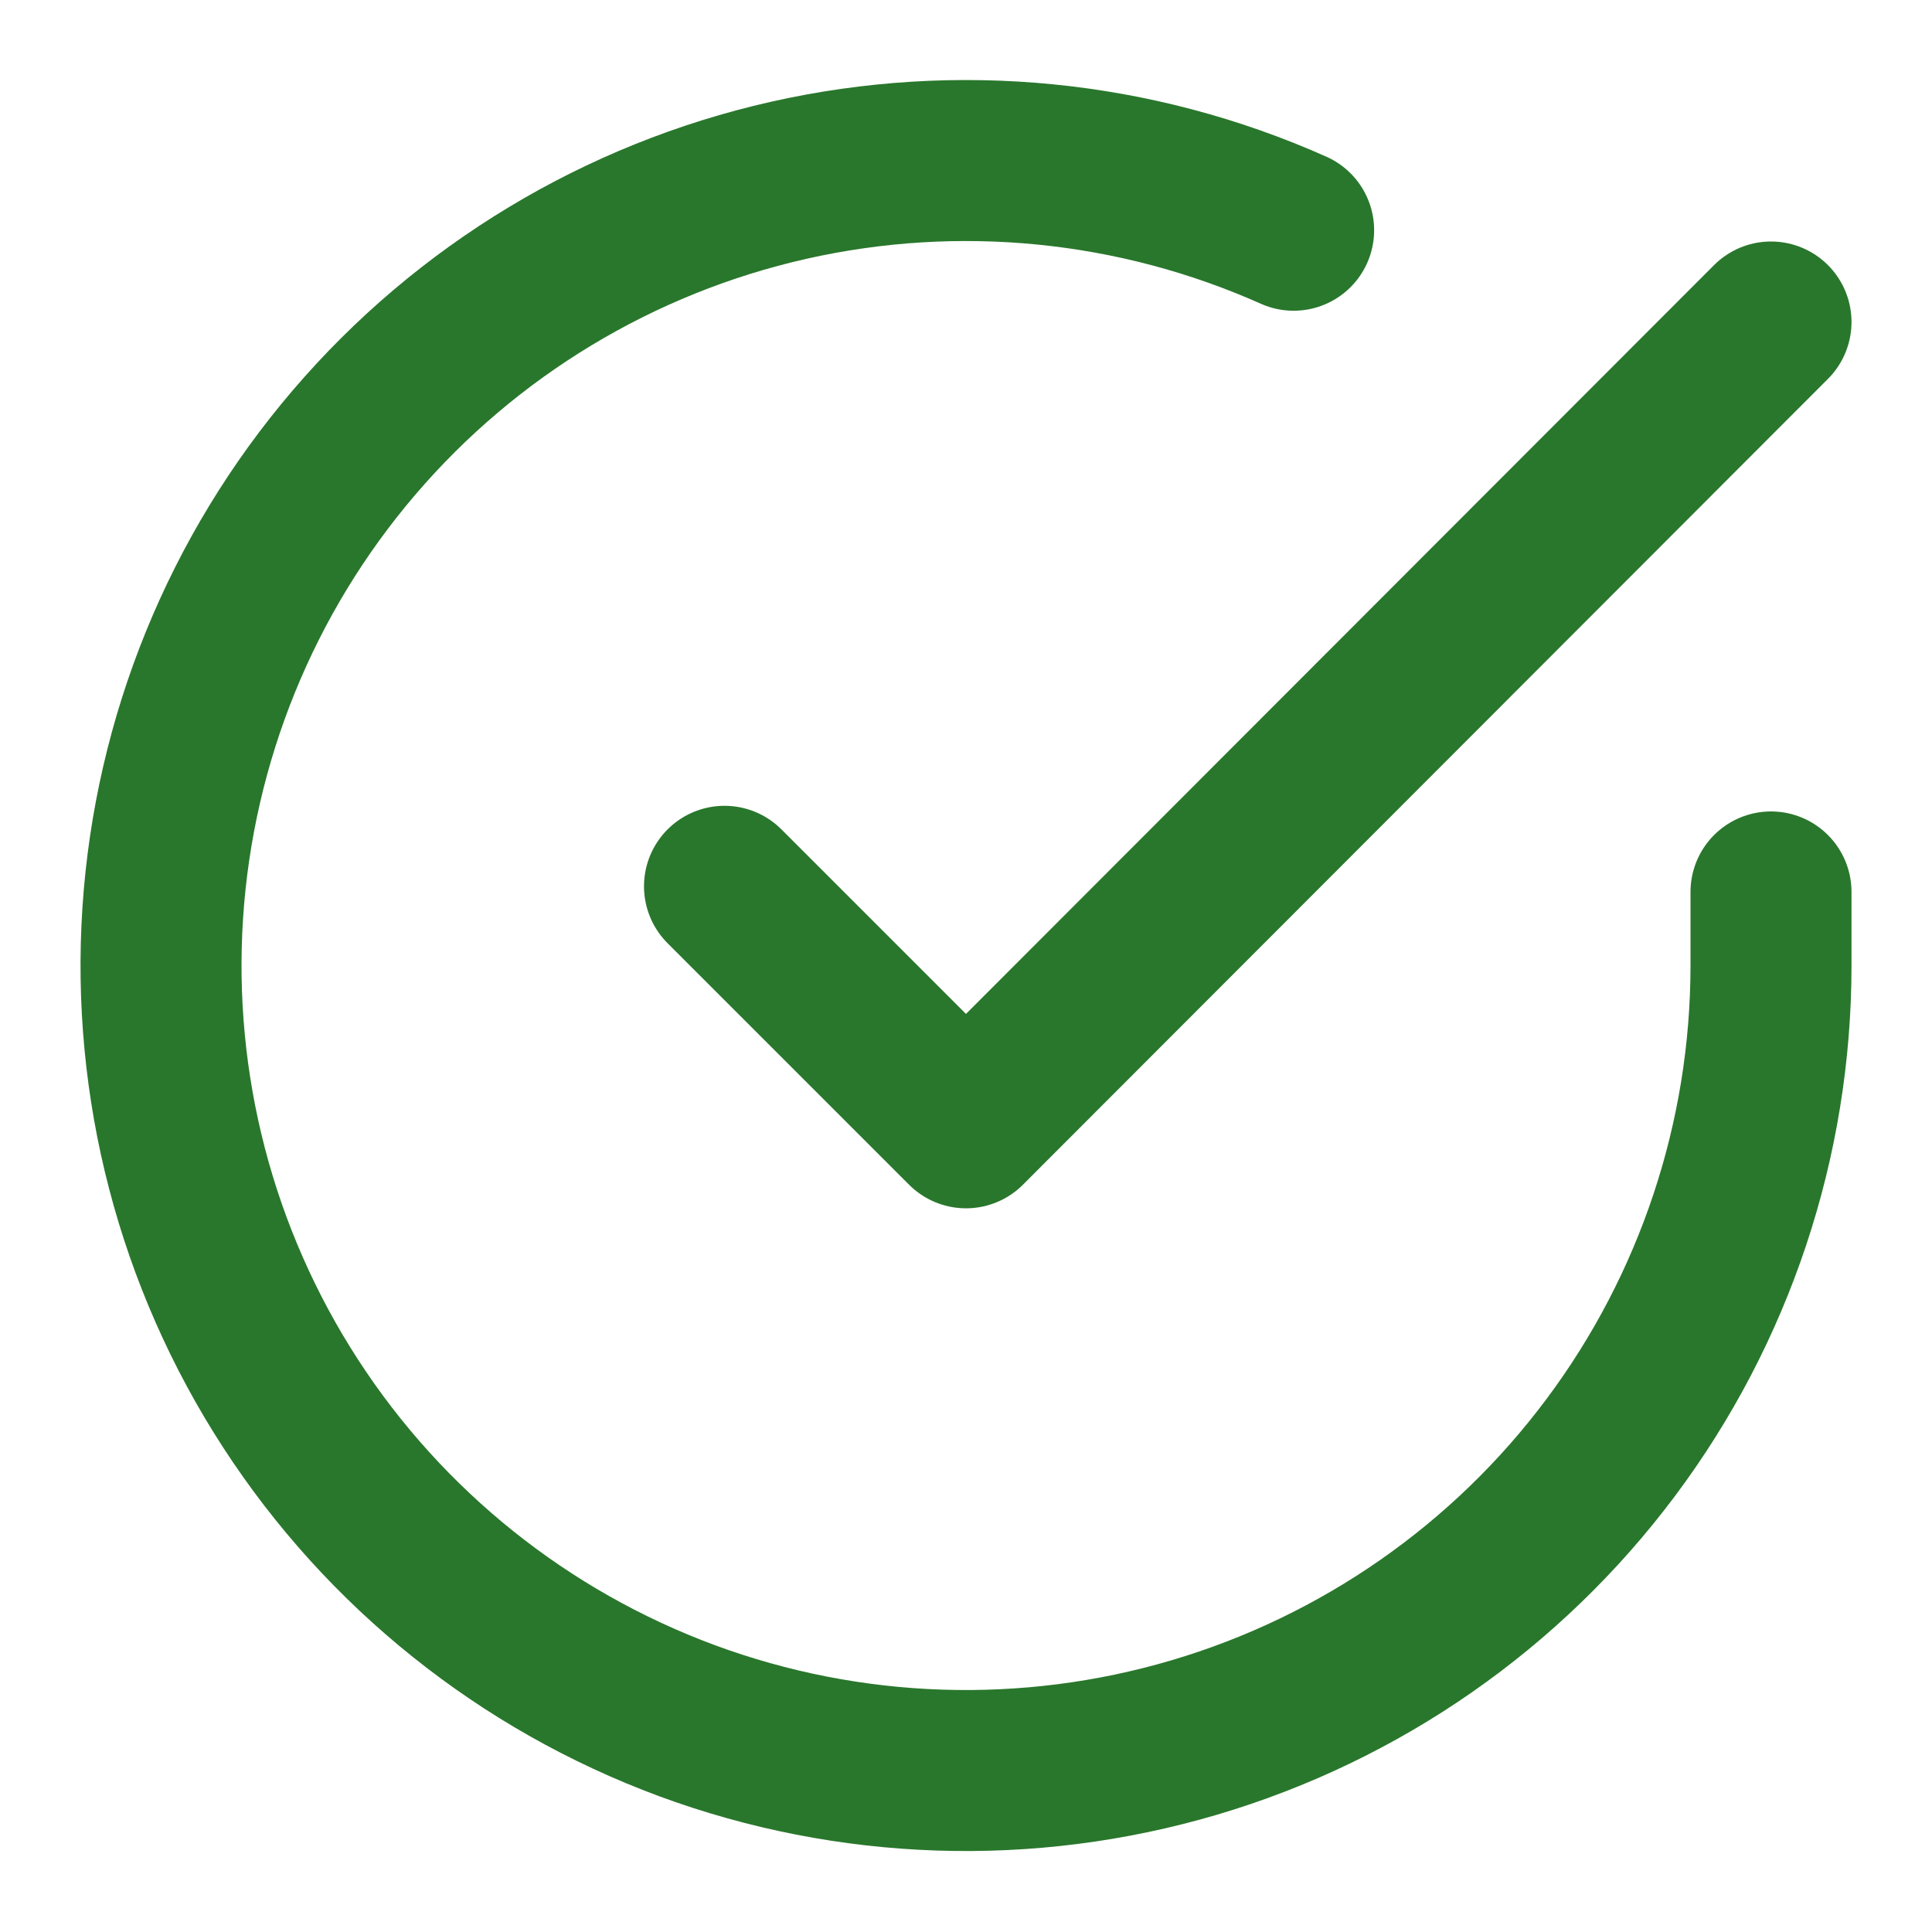
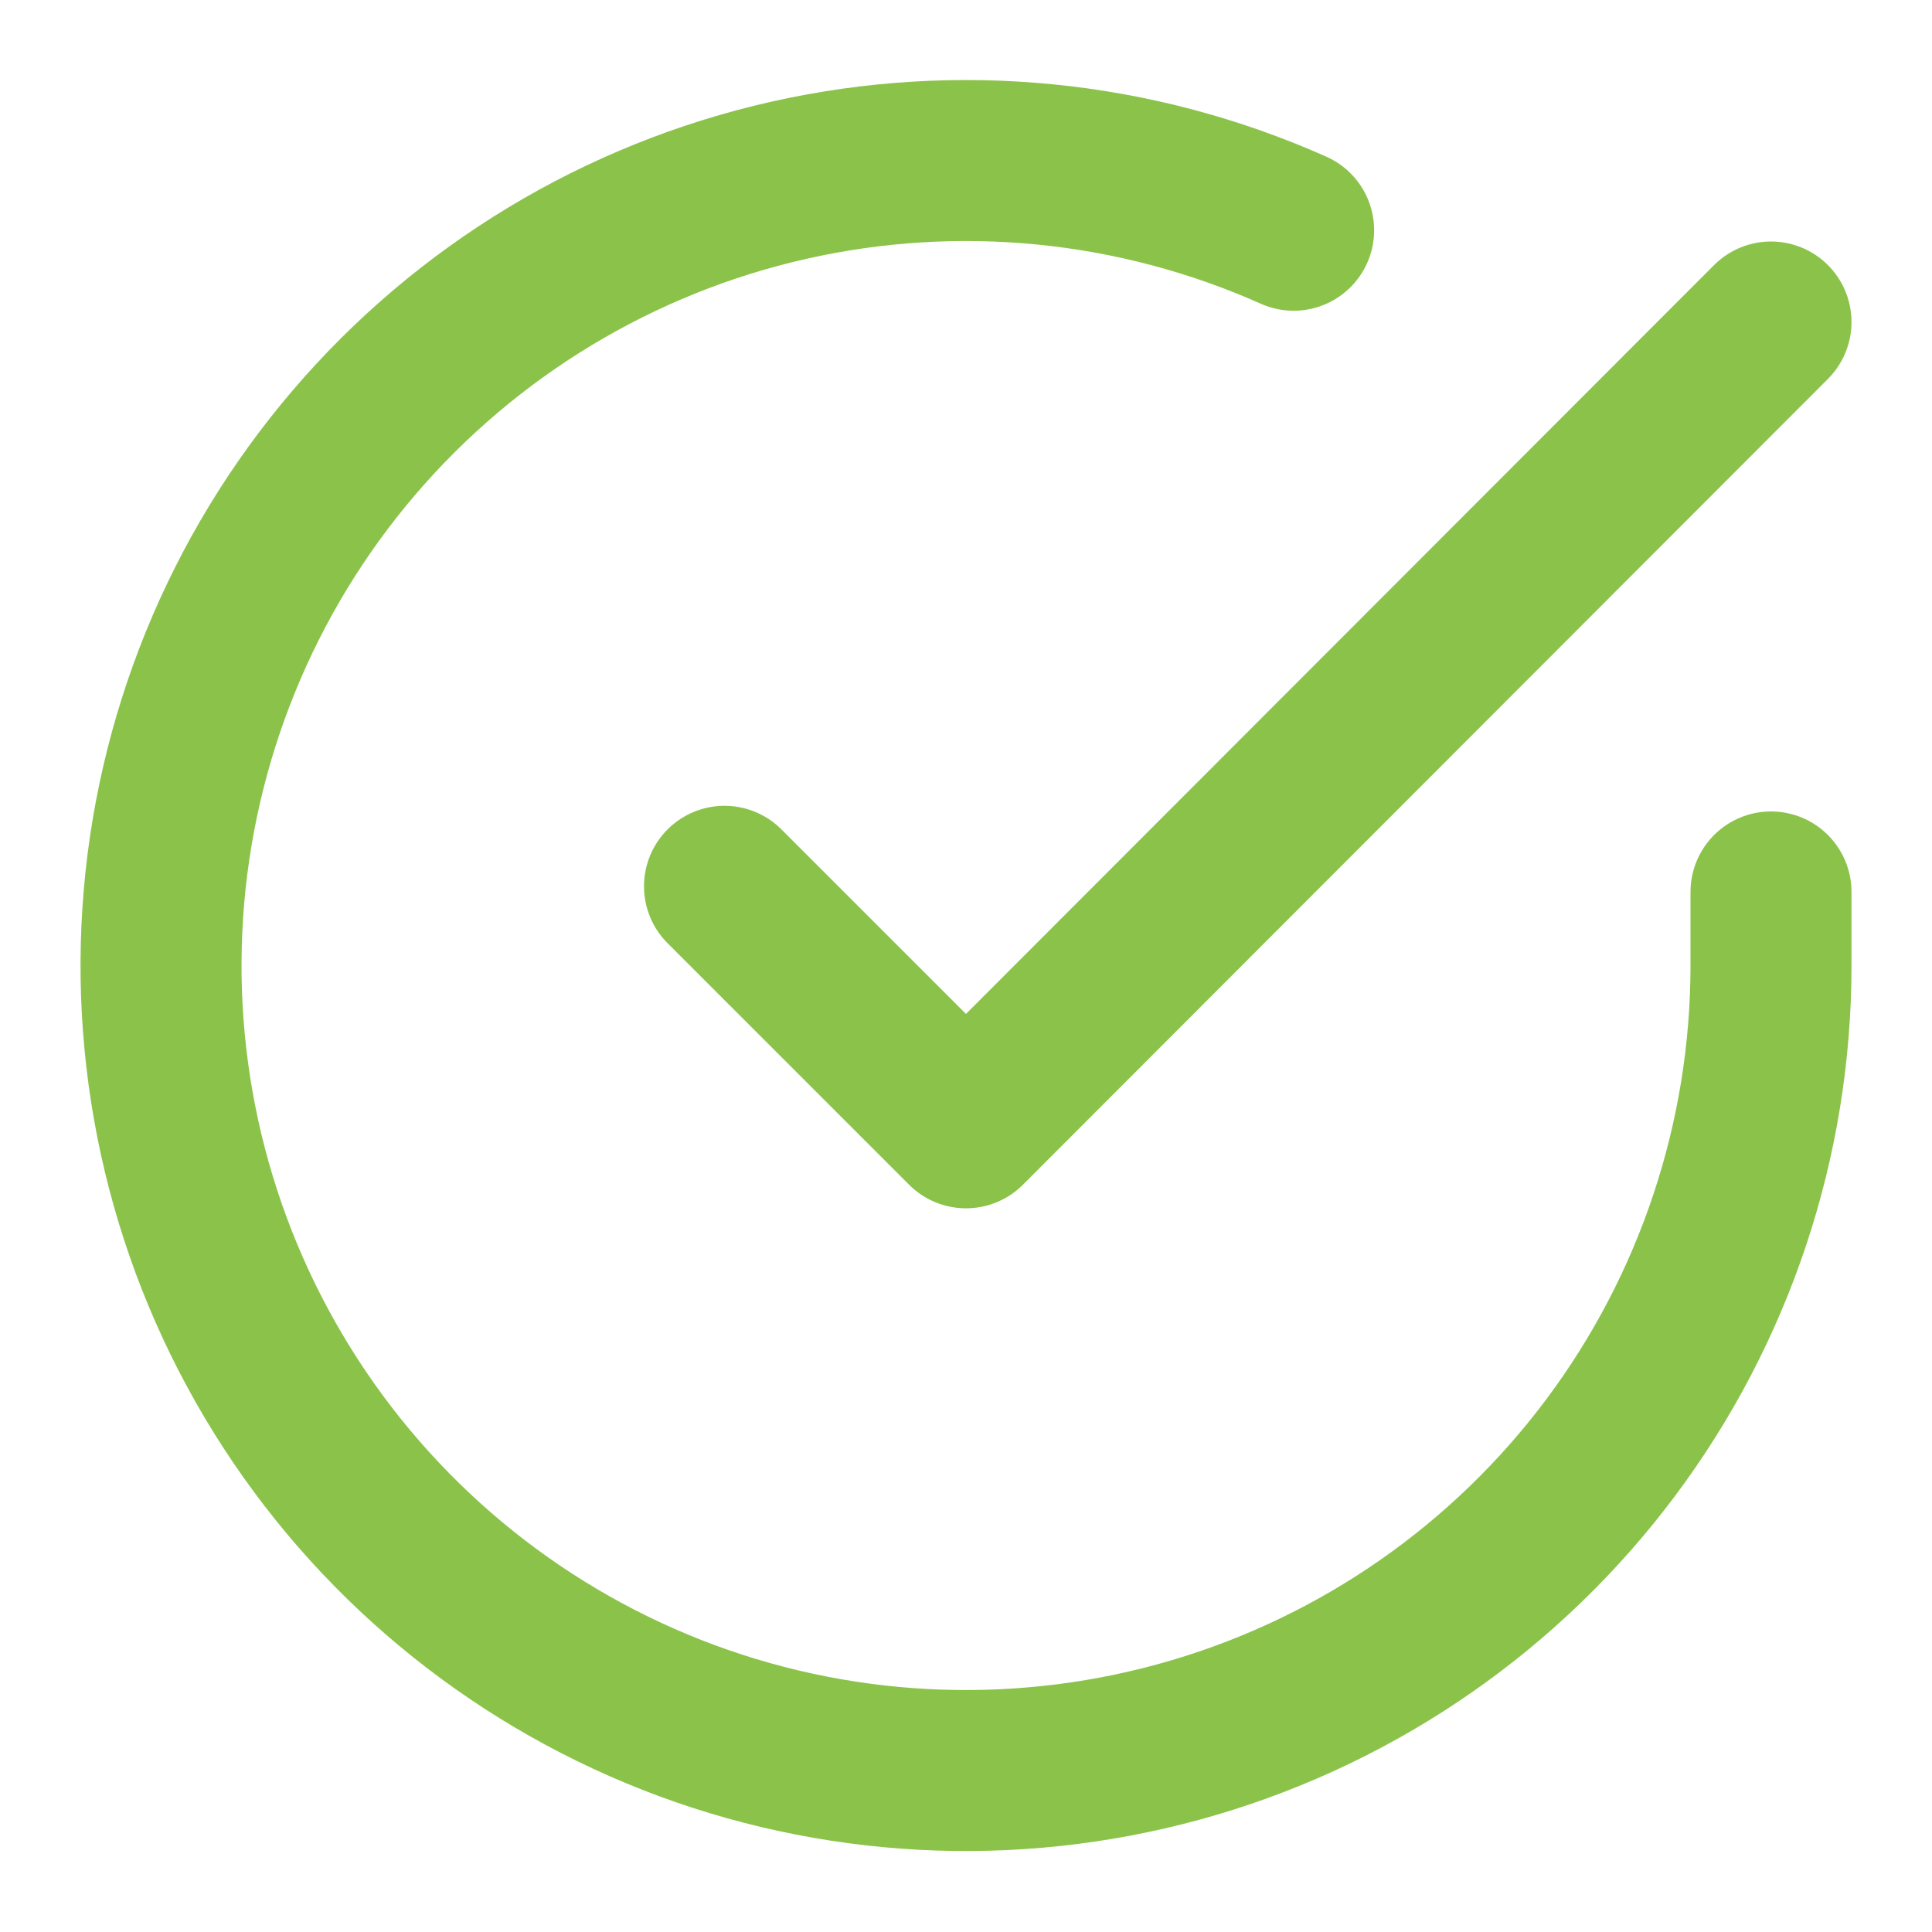
<svg xmlns="http://www.w3.org/2000/svg" width="24" height="24" viewBox="0 0 24 24" fill="none">
-   <path d="M22 11.08V12C21.999 14.156 21.3 16.255 20.009 17.982C18.718 19.709 16.903 20.973 14.835 21.584C12.767 22.195 10.557 22.122 8.534 21.375C6.512 20.627 4.785 19.246 3.611 17.437C2.437 15.628 1.88 13.488 2.022 11.336C2.164 9.185 2.997 7.136 4.398 5.497C5.799 3.858 7.693 2.715 9.796 2.24C11.9 1.765 14.1 1.982 16.07 2.86" stroke="#29772C" stroke-width="2" stroke-linecap="round" stroke-linejoin="round" />
-   <path d="M22 4L12 14.01L9 11.01" stroke="#29772C" stroke-width="2" stroke-linecap="round" stroke-linejoin="round" />
+   <path d="M22 11.08V12C21.999 14.156 21.3 16.255 20.009 17.982C18.718 19.709 16.903 20.973 14.835 21.584C12.767 22.195 10.557 22.122 8.534 21.375C6.512 20.627 4.785 19.246 3.611 17.437C2.437 15.628 1.88 13.488 2.022 11.336C2.164 9.185 2.997 7.136 4.398 5.497C5.799 3.858 7.693 2.715 9.796 2.24C11.9 1.765 14.1 1.982 16.07 2.86" stroke="#8bc34a" stroke-width="2" stroke-linecap="round" stroke-linejoin="round" />
+   <path d="M22 4L12 14.01L9 11.01" stroke="#8bc34a" stroke-width="2" stroke-linecap="round" stroke-linejoin="round" />
</svg>
